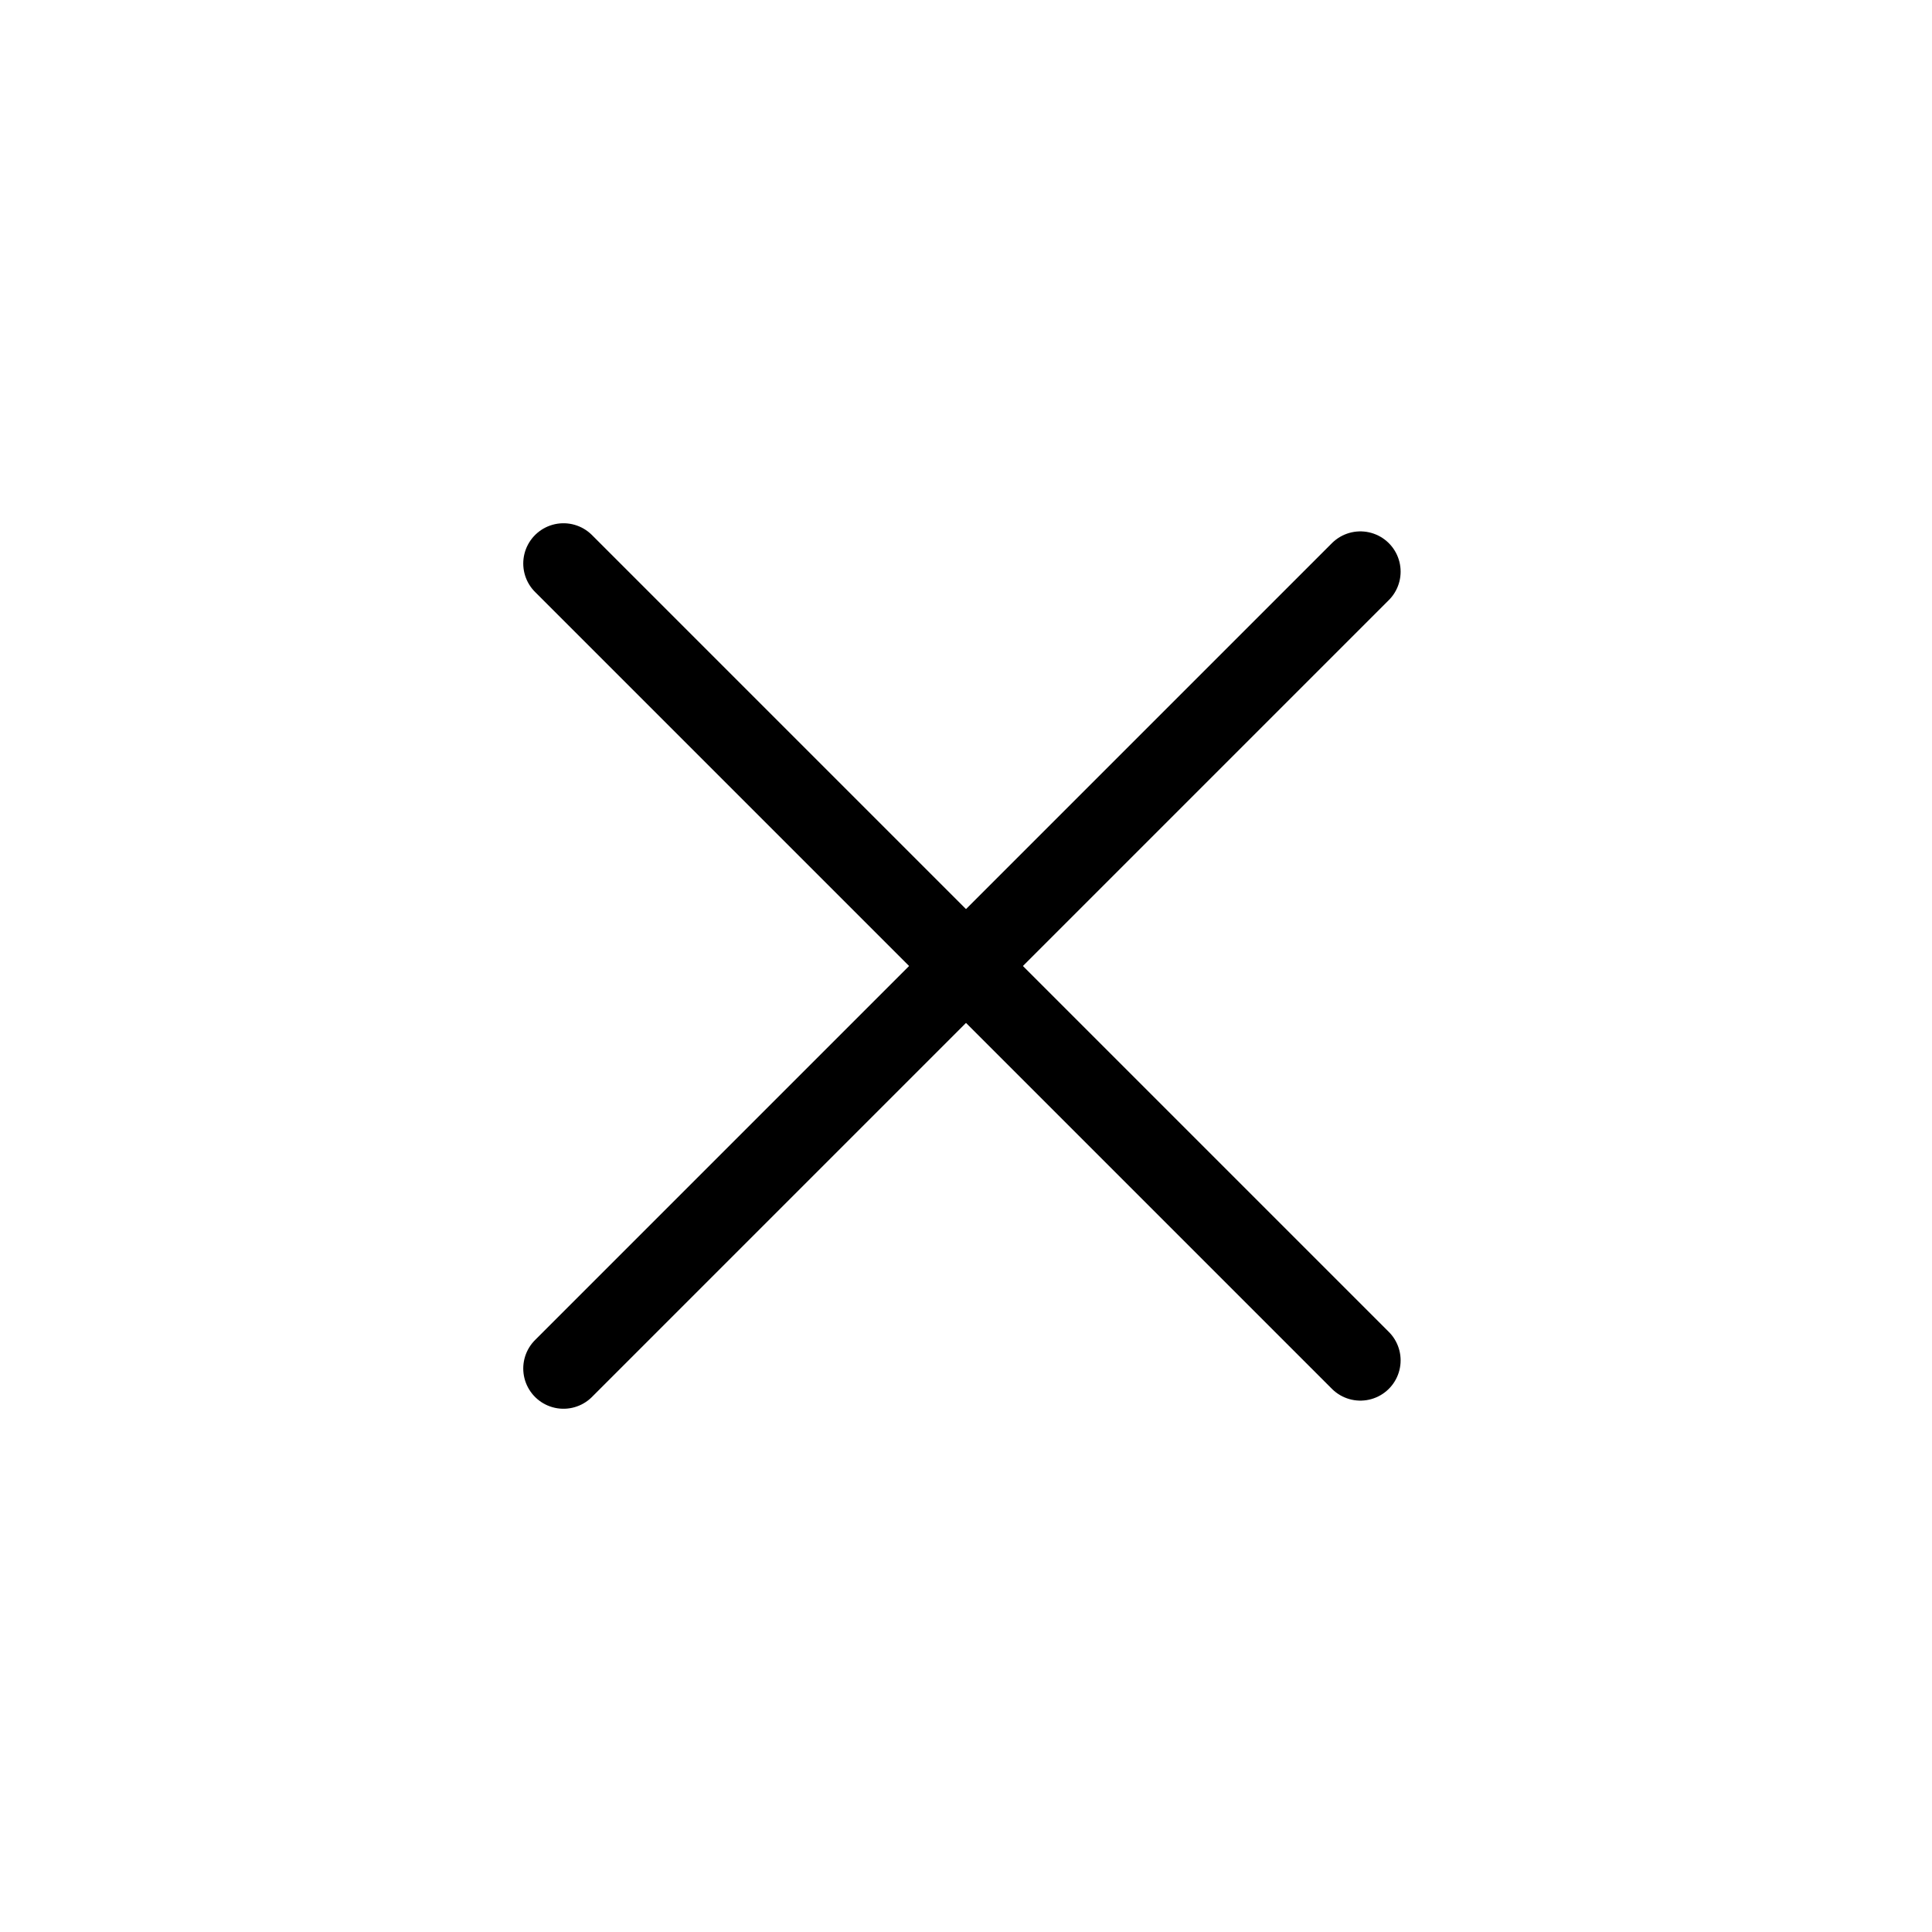
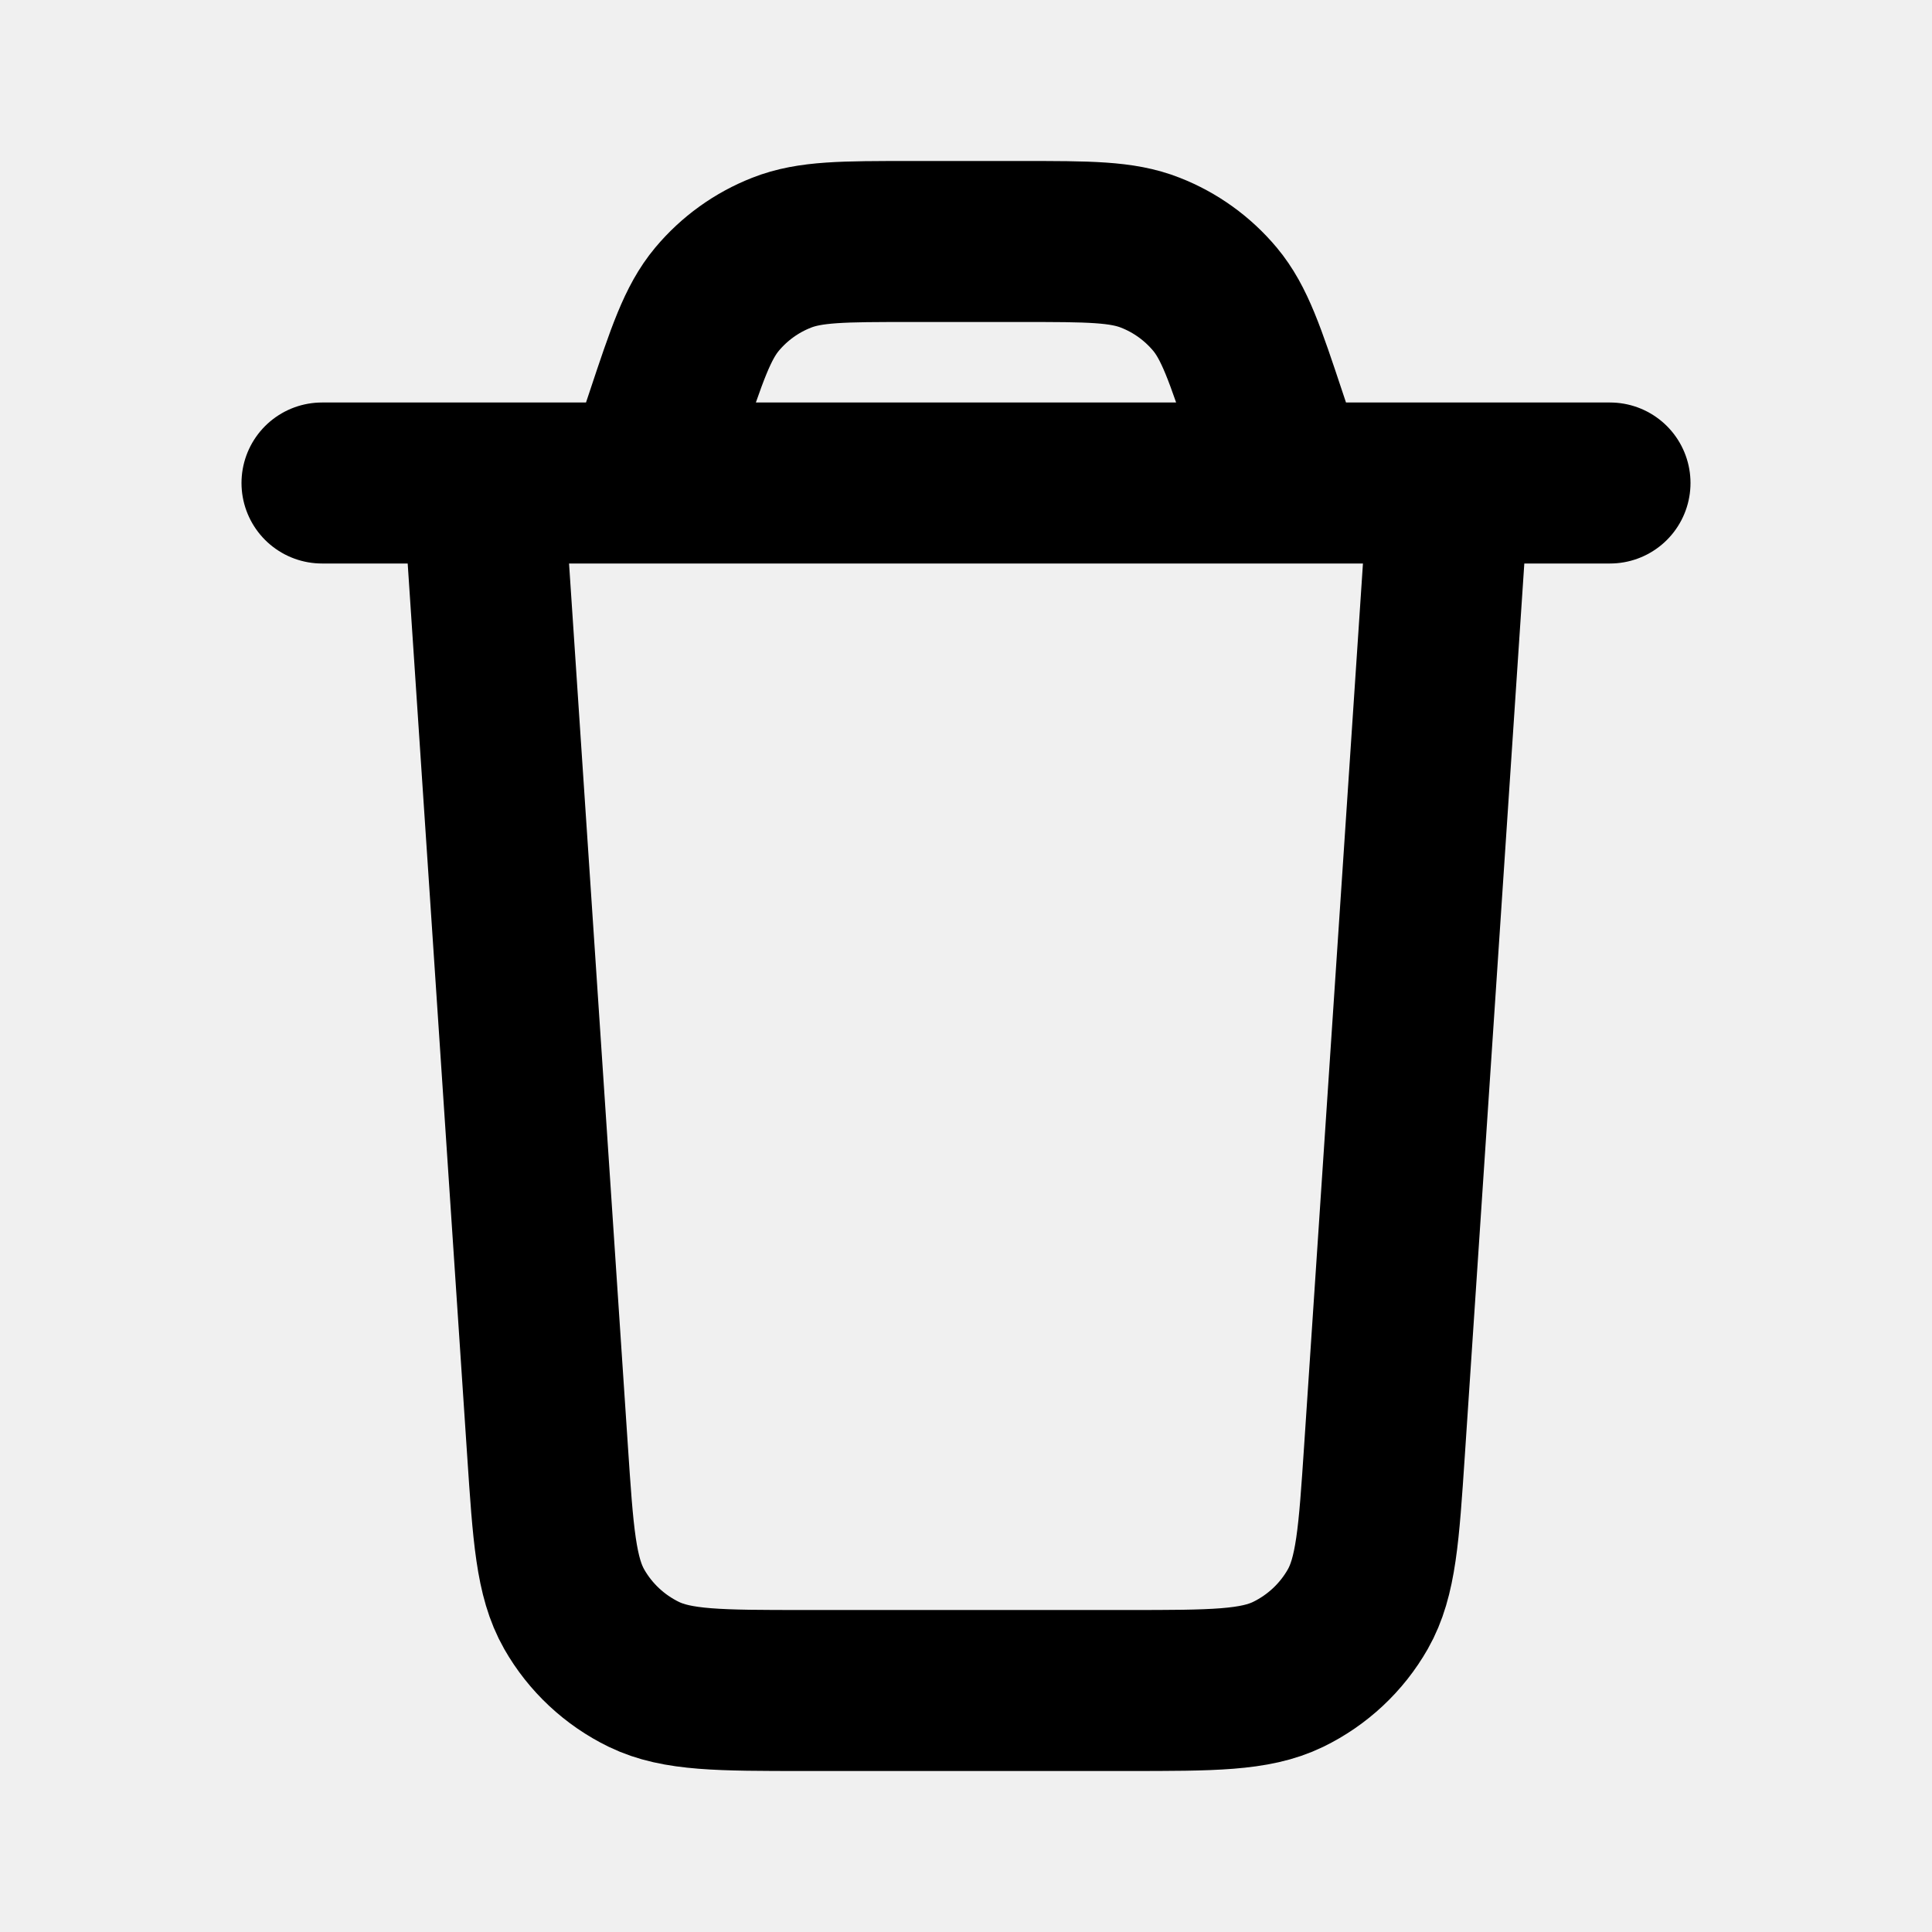
- <svg xmlns="http://www.w3.org/2000/svg" width="800px" height="800px" viewBox="0 0 24 24" fill="none">
-   <rect width="24" height="24" fill="white" />
-   <path d="M7 17L16.899 7.101" stroke="#000000" stroke-linecap="round" stroke-linejoin="round" />
-   <path d="M7 7L16.899 16.899" stroke="#000000" stroke-linecap="round" stroke-linejoin="round" />
+ <svg xmlns="http://www.w3.org/2000/svg" viewBox="0 0 24 24" fill="none">
+   <path d="M18 6L17.199 18.013C17.129 19.065 17.094 19.591 16.867 19.99C16.667 20.341 16.365 20.623 16.001 20.8C15.588 21 15.061 21 14.006 21H9.994C8.939 21 8.412 21 7.999 20.8C7.635 20.623 7.333 20.341 7.133 19.99C6.906 19.591 6.871 19.065 6.801 18.013L6 6M4 6H20M16 6L15.729 5.188C15.467 4.401 15.336 4.008 15.093 3.717C14.878 3.46 14.602 3.261 14.29 3.139C13.938 3 13.523 3 12.694 3H11.306C10.477 3 10.062 3 9.71 3.139C9.398 3.261 9.122 3.46 8.907 3.717C8.664 4.008 8.533 4.401 8.271 5.188L8 6" stroke="#000000" stroke-width="2" stroke-linecap="round" stroke-linejoin="round" />
</svg>
